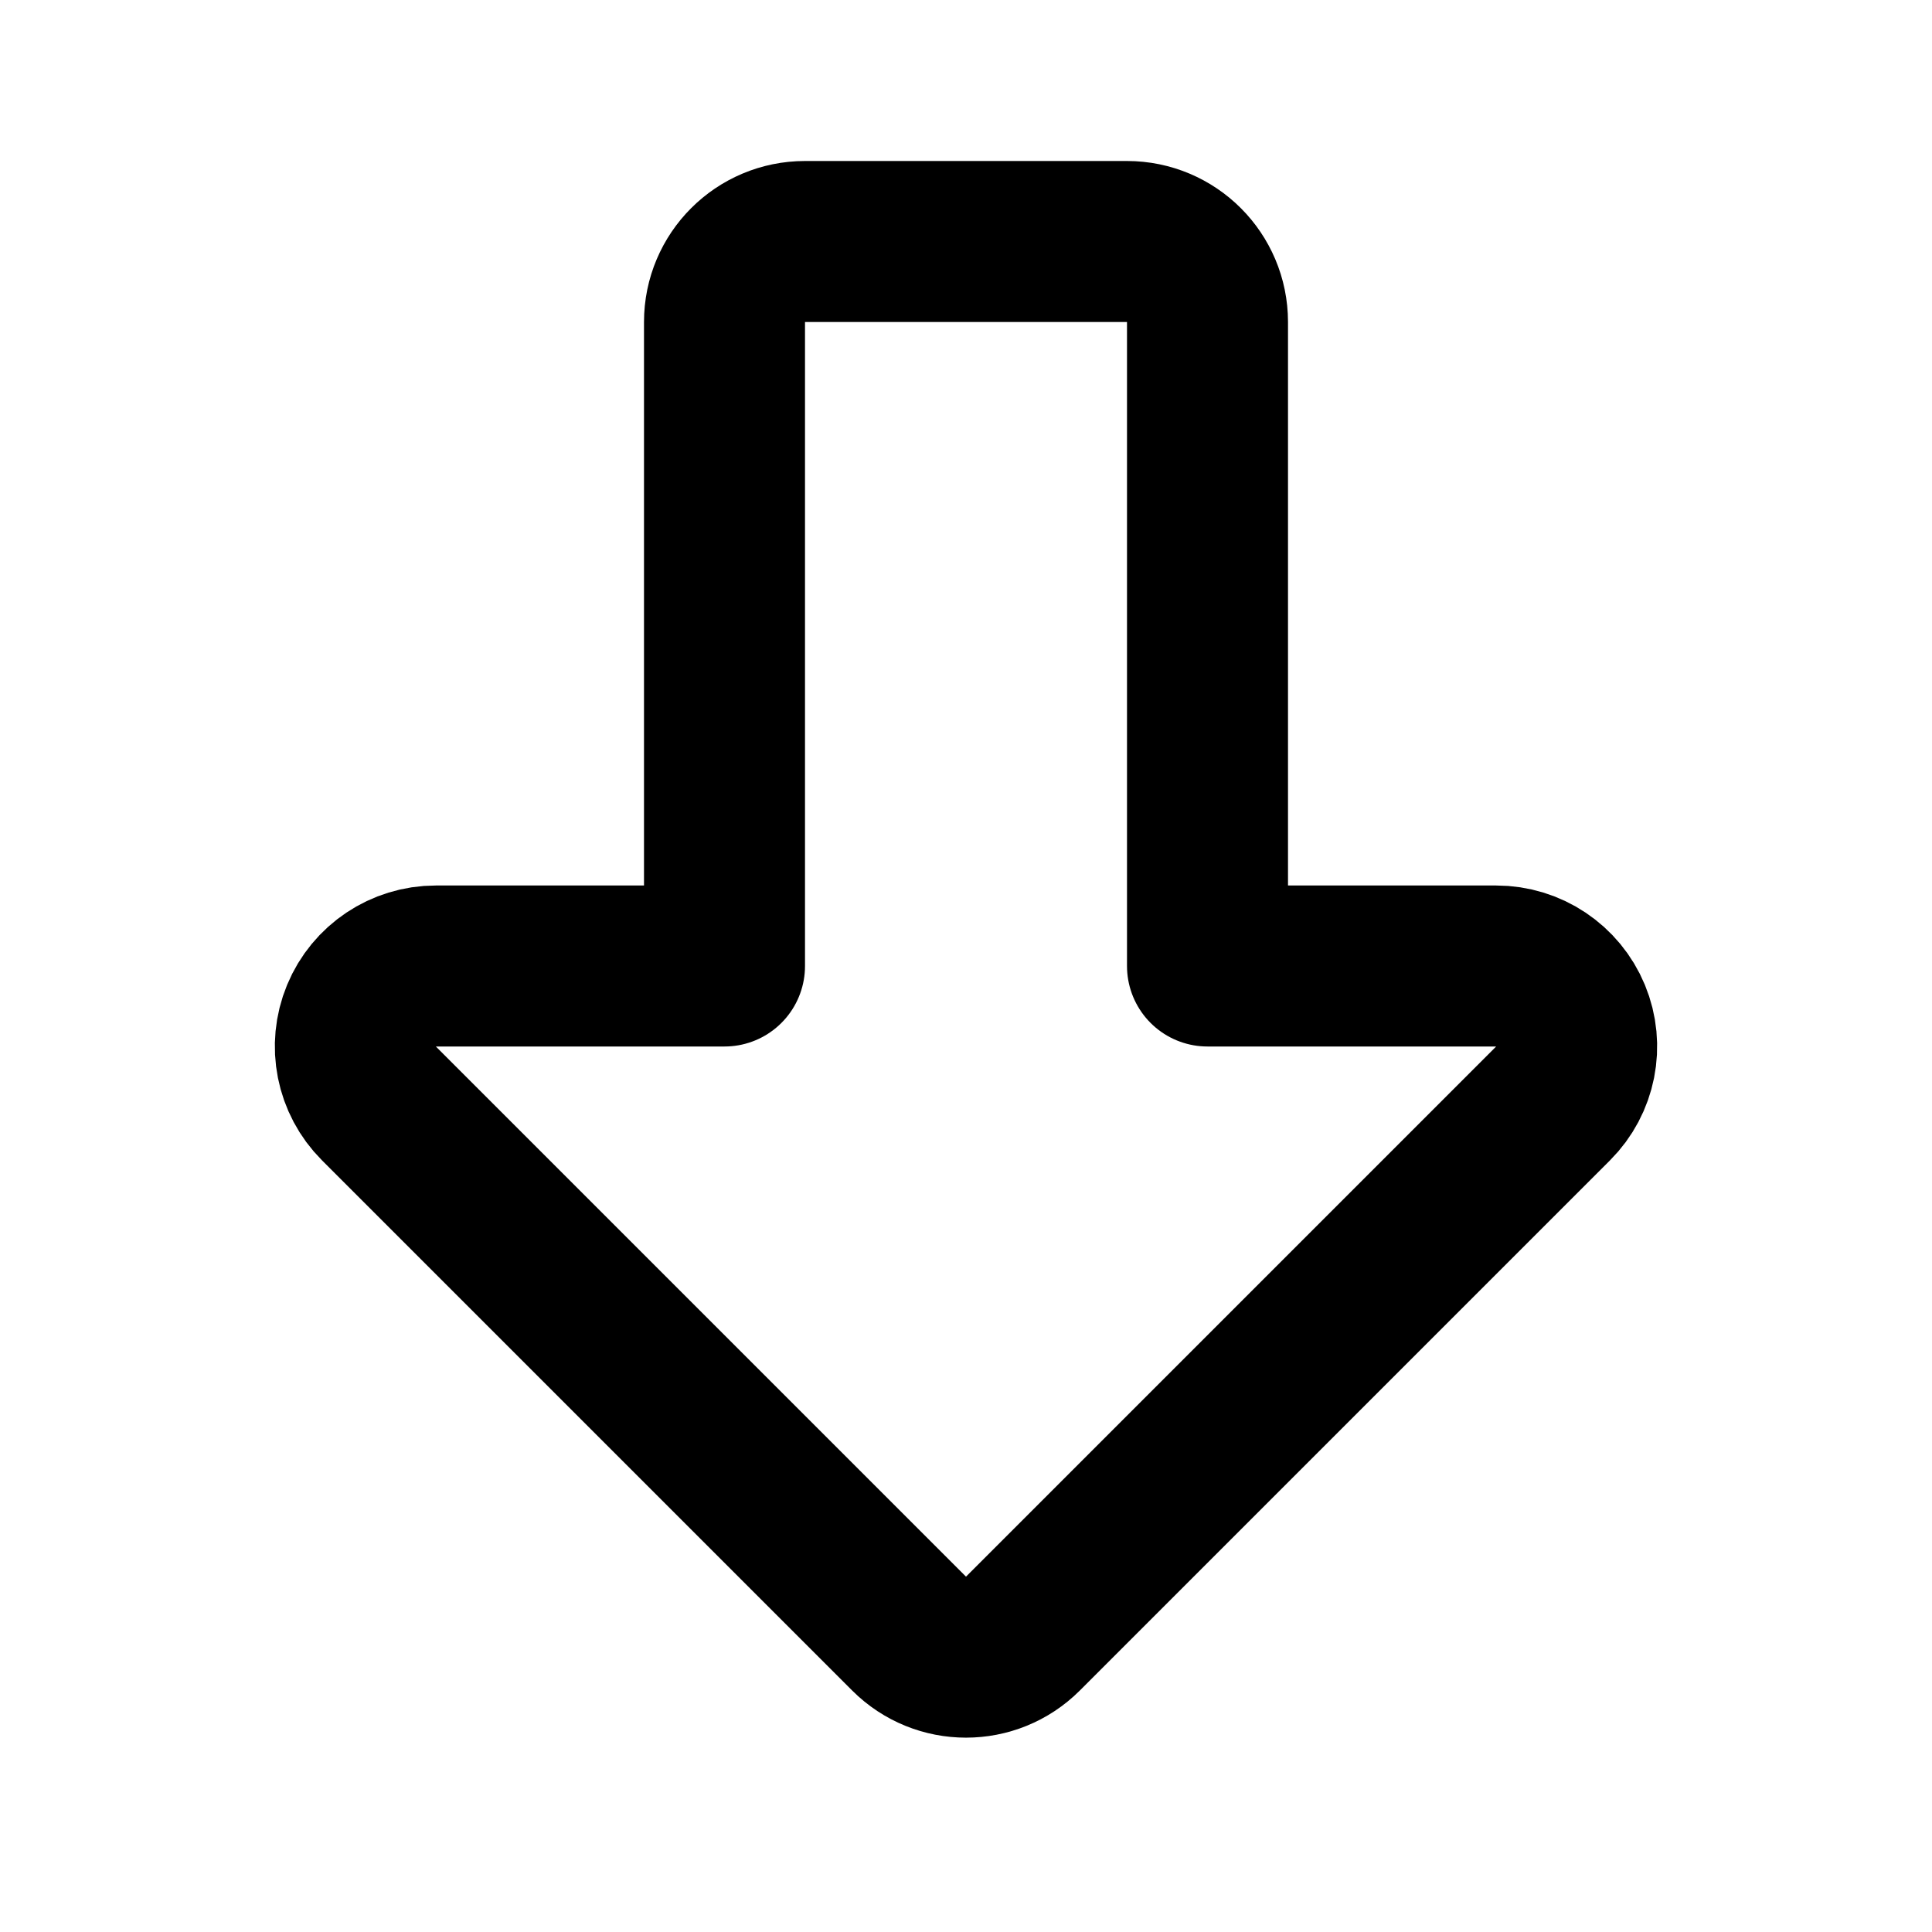
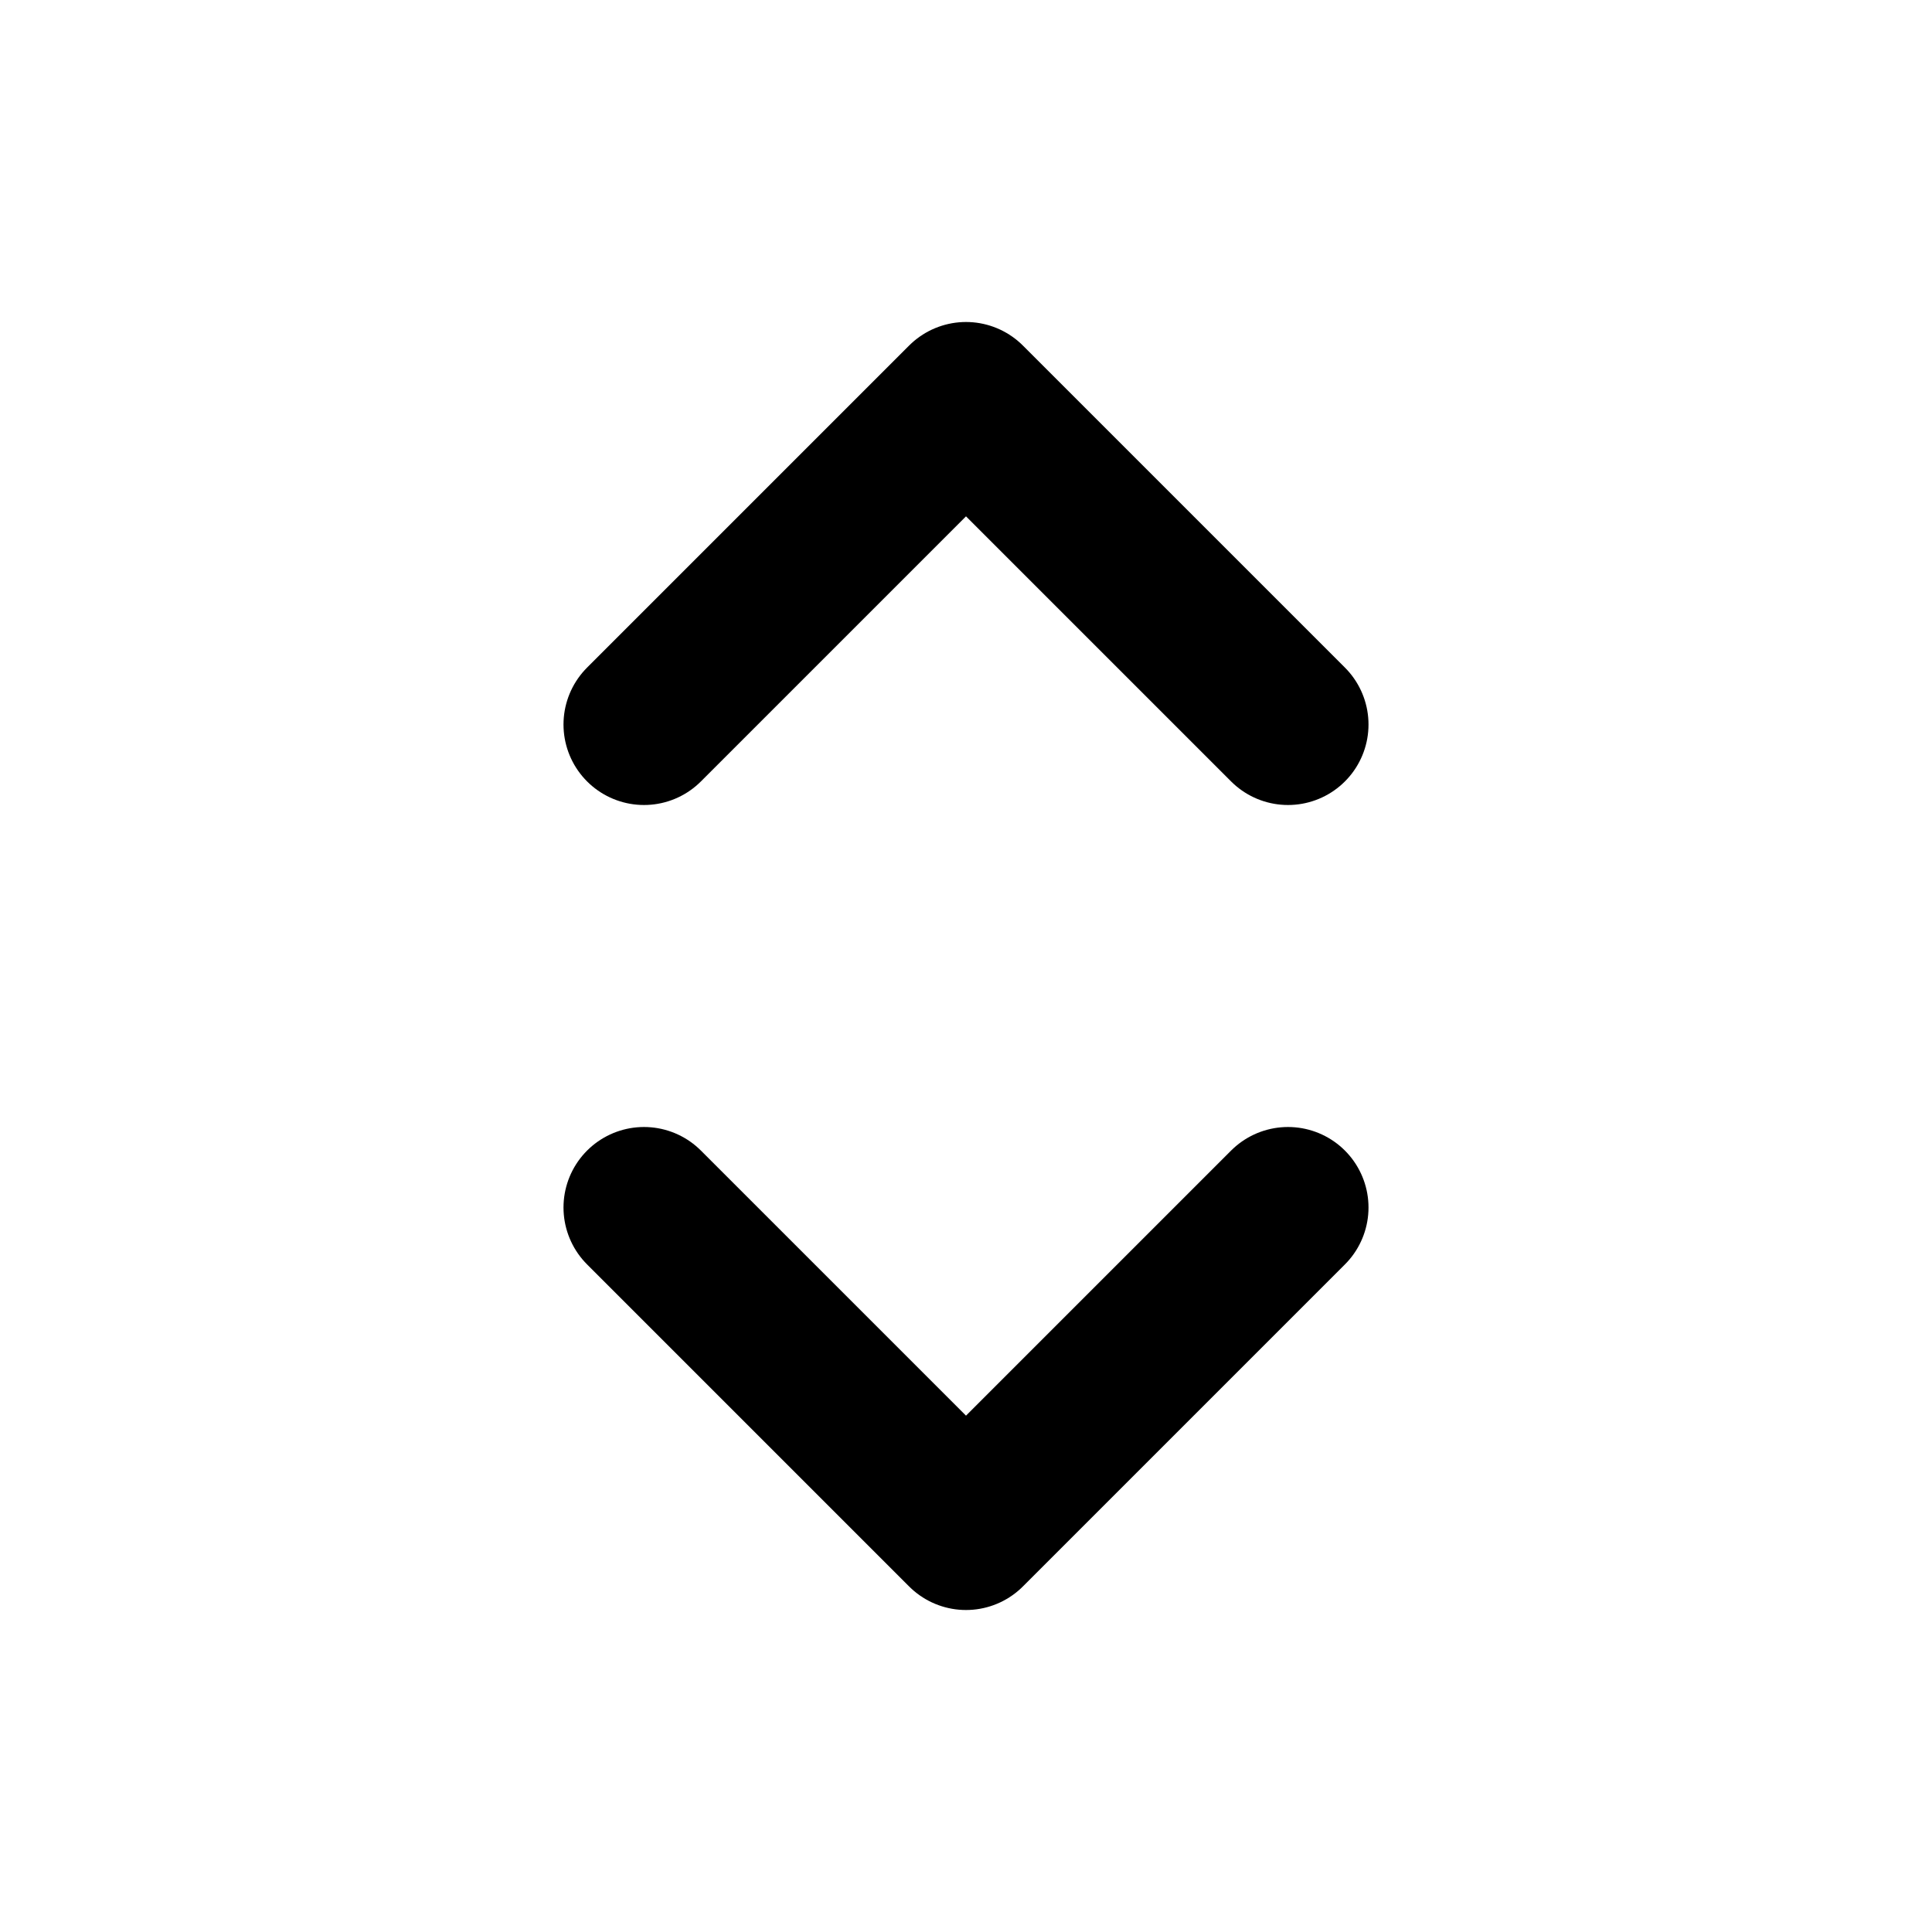
- <svg xmlns="http://www.w3.org/2000/svg" width="24" height="24" viewBox="0 0 24 24" fill="none" stroke="currentColor" stroke-width="2" stroke-linecap="round" stroke-linejoin="round" class="icon icon-tabler icons-tabler-outline icon-tabler-arrow-big-down">
+ <svg xmlns="http://www.w3.org/2000/svg" width="24" height="24" viewBox="0 0 24 24" fill="none" stroke="currentColor" stroke-width="2" stroke-linecap="round" stroke-linejoin="round" class="icon icon-tabler icons-tabler-outline icon-tabler-selector">
  <path stroke="none" d="M0 0h24v24H0z" fill="none" />
-   <path d="M15 4v8h3.586a1 1 0 0 1 .707 1.707l-6.586 6.586a1 1 0 0 1 -1.414 0l-6.586 -6.586a1 1 0 0 1 .707 -1.707h3.586v-8a1 1 0 0 1 1 -1h4a1 1 0 0 1 1 1" />
+   <path d="M8 9l4 -4l4 4" />
+   <path d="M16 15l-4 4l-4 -4" />
</svg>
